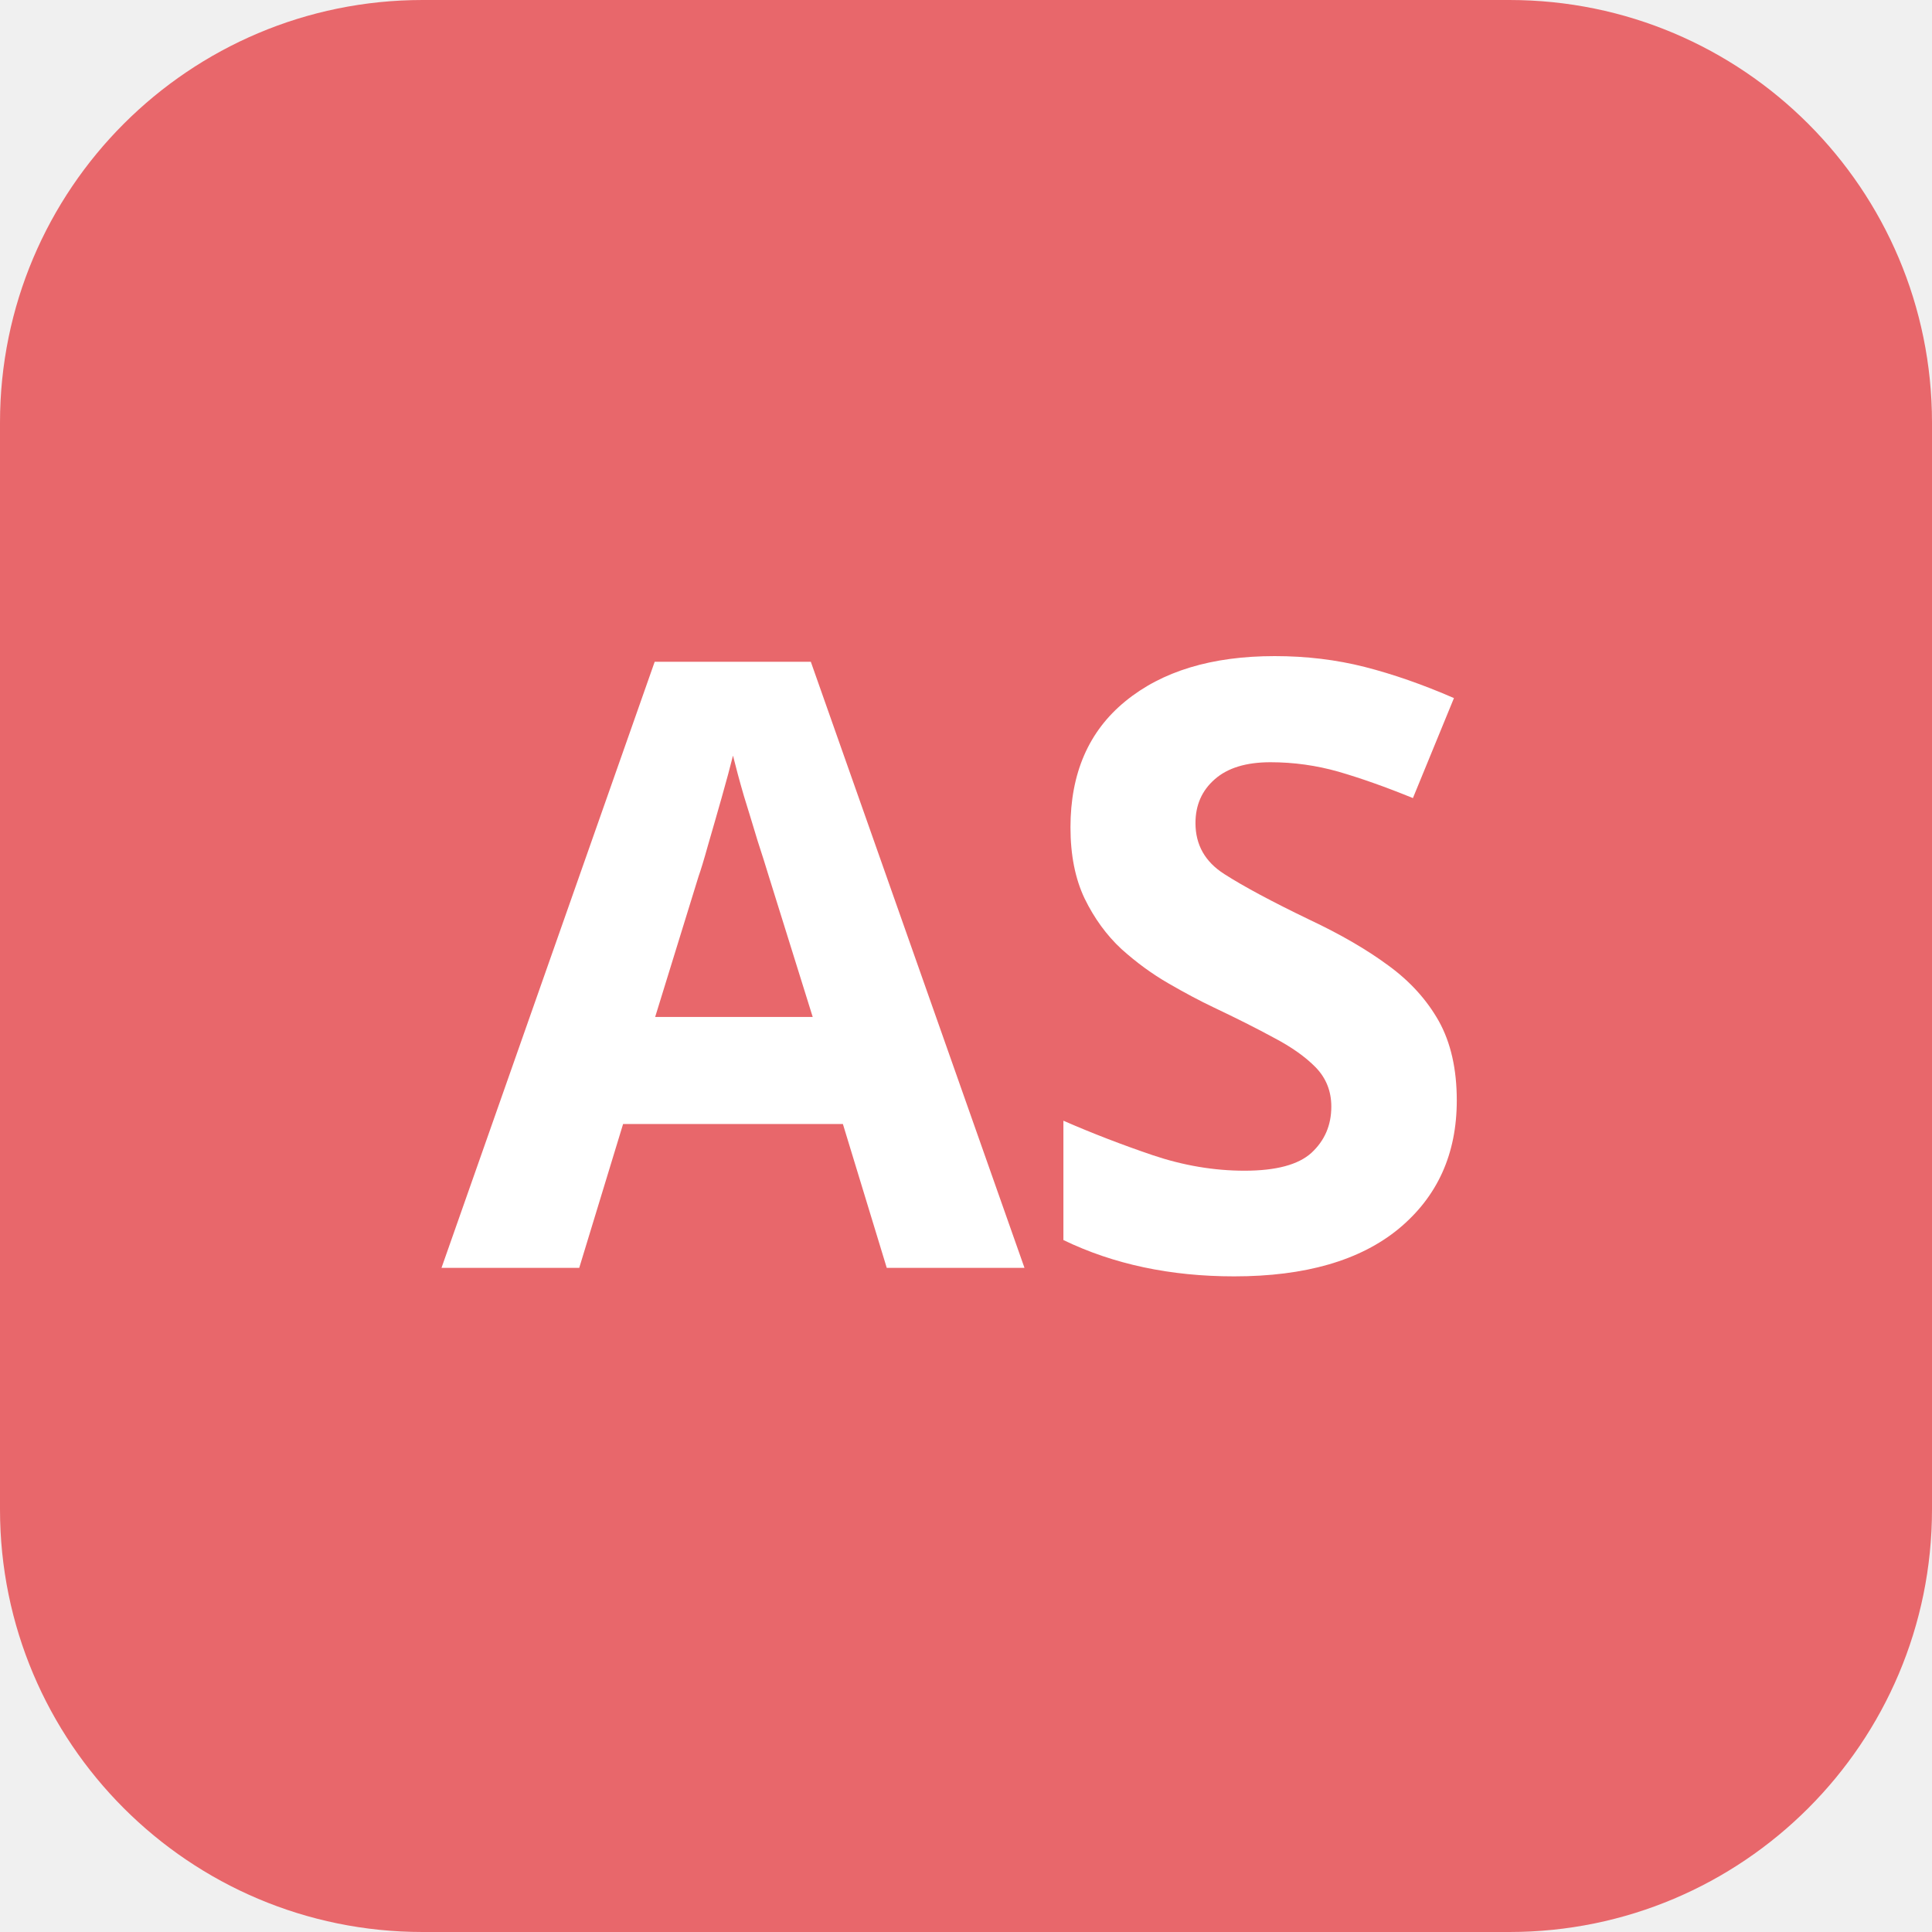
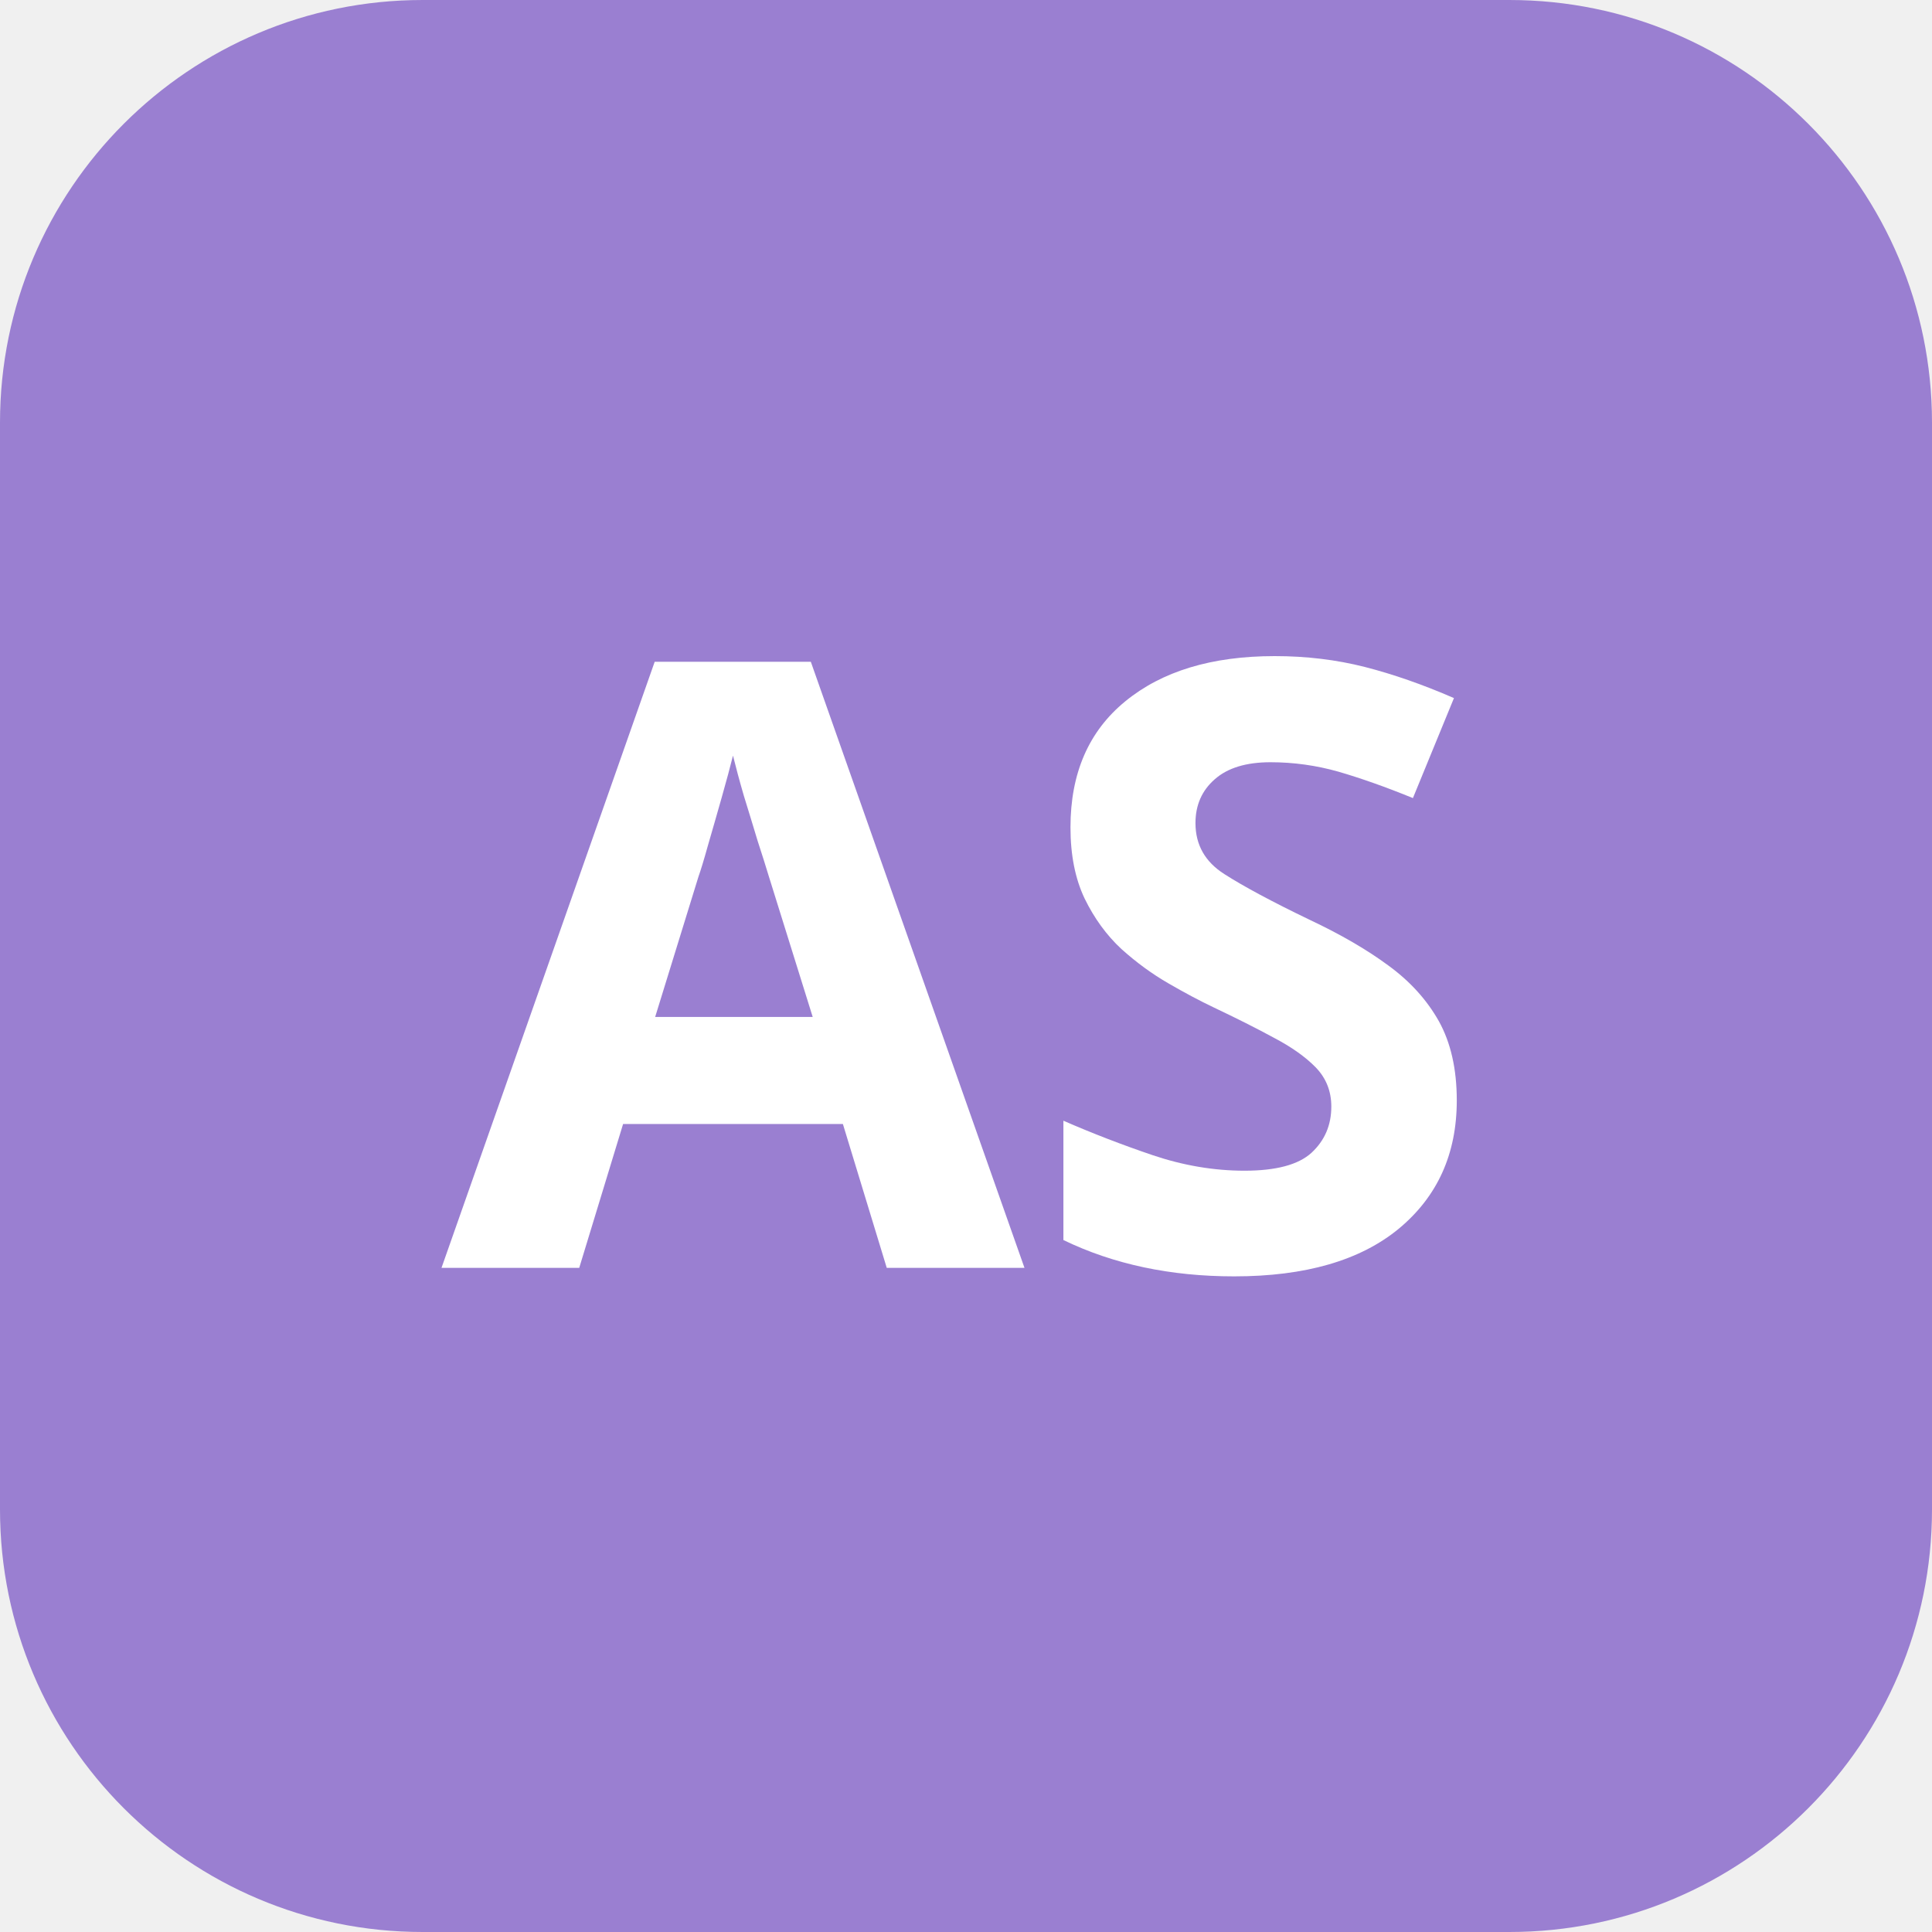
<svg xmlns="http://www.w3.org/2000/svg" viewBox="0 0 64 64">
-   <rect width="64" height="64" rx="14" fill="#e8676b" />
+   <rect width="64" height="64" rx="14" fill="#9a7fd1" />
  <text x="32" y="42" text-anchor="middle" font-family="system-ui, sans-serif" font-size="28" font-weight="700" fill="#fff">AS</text>
</svg>
